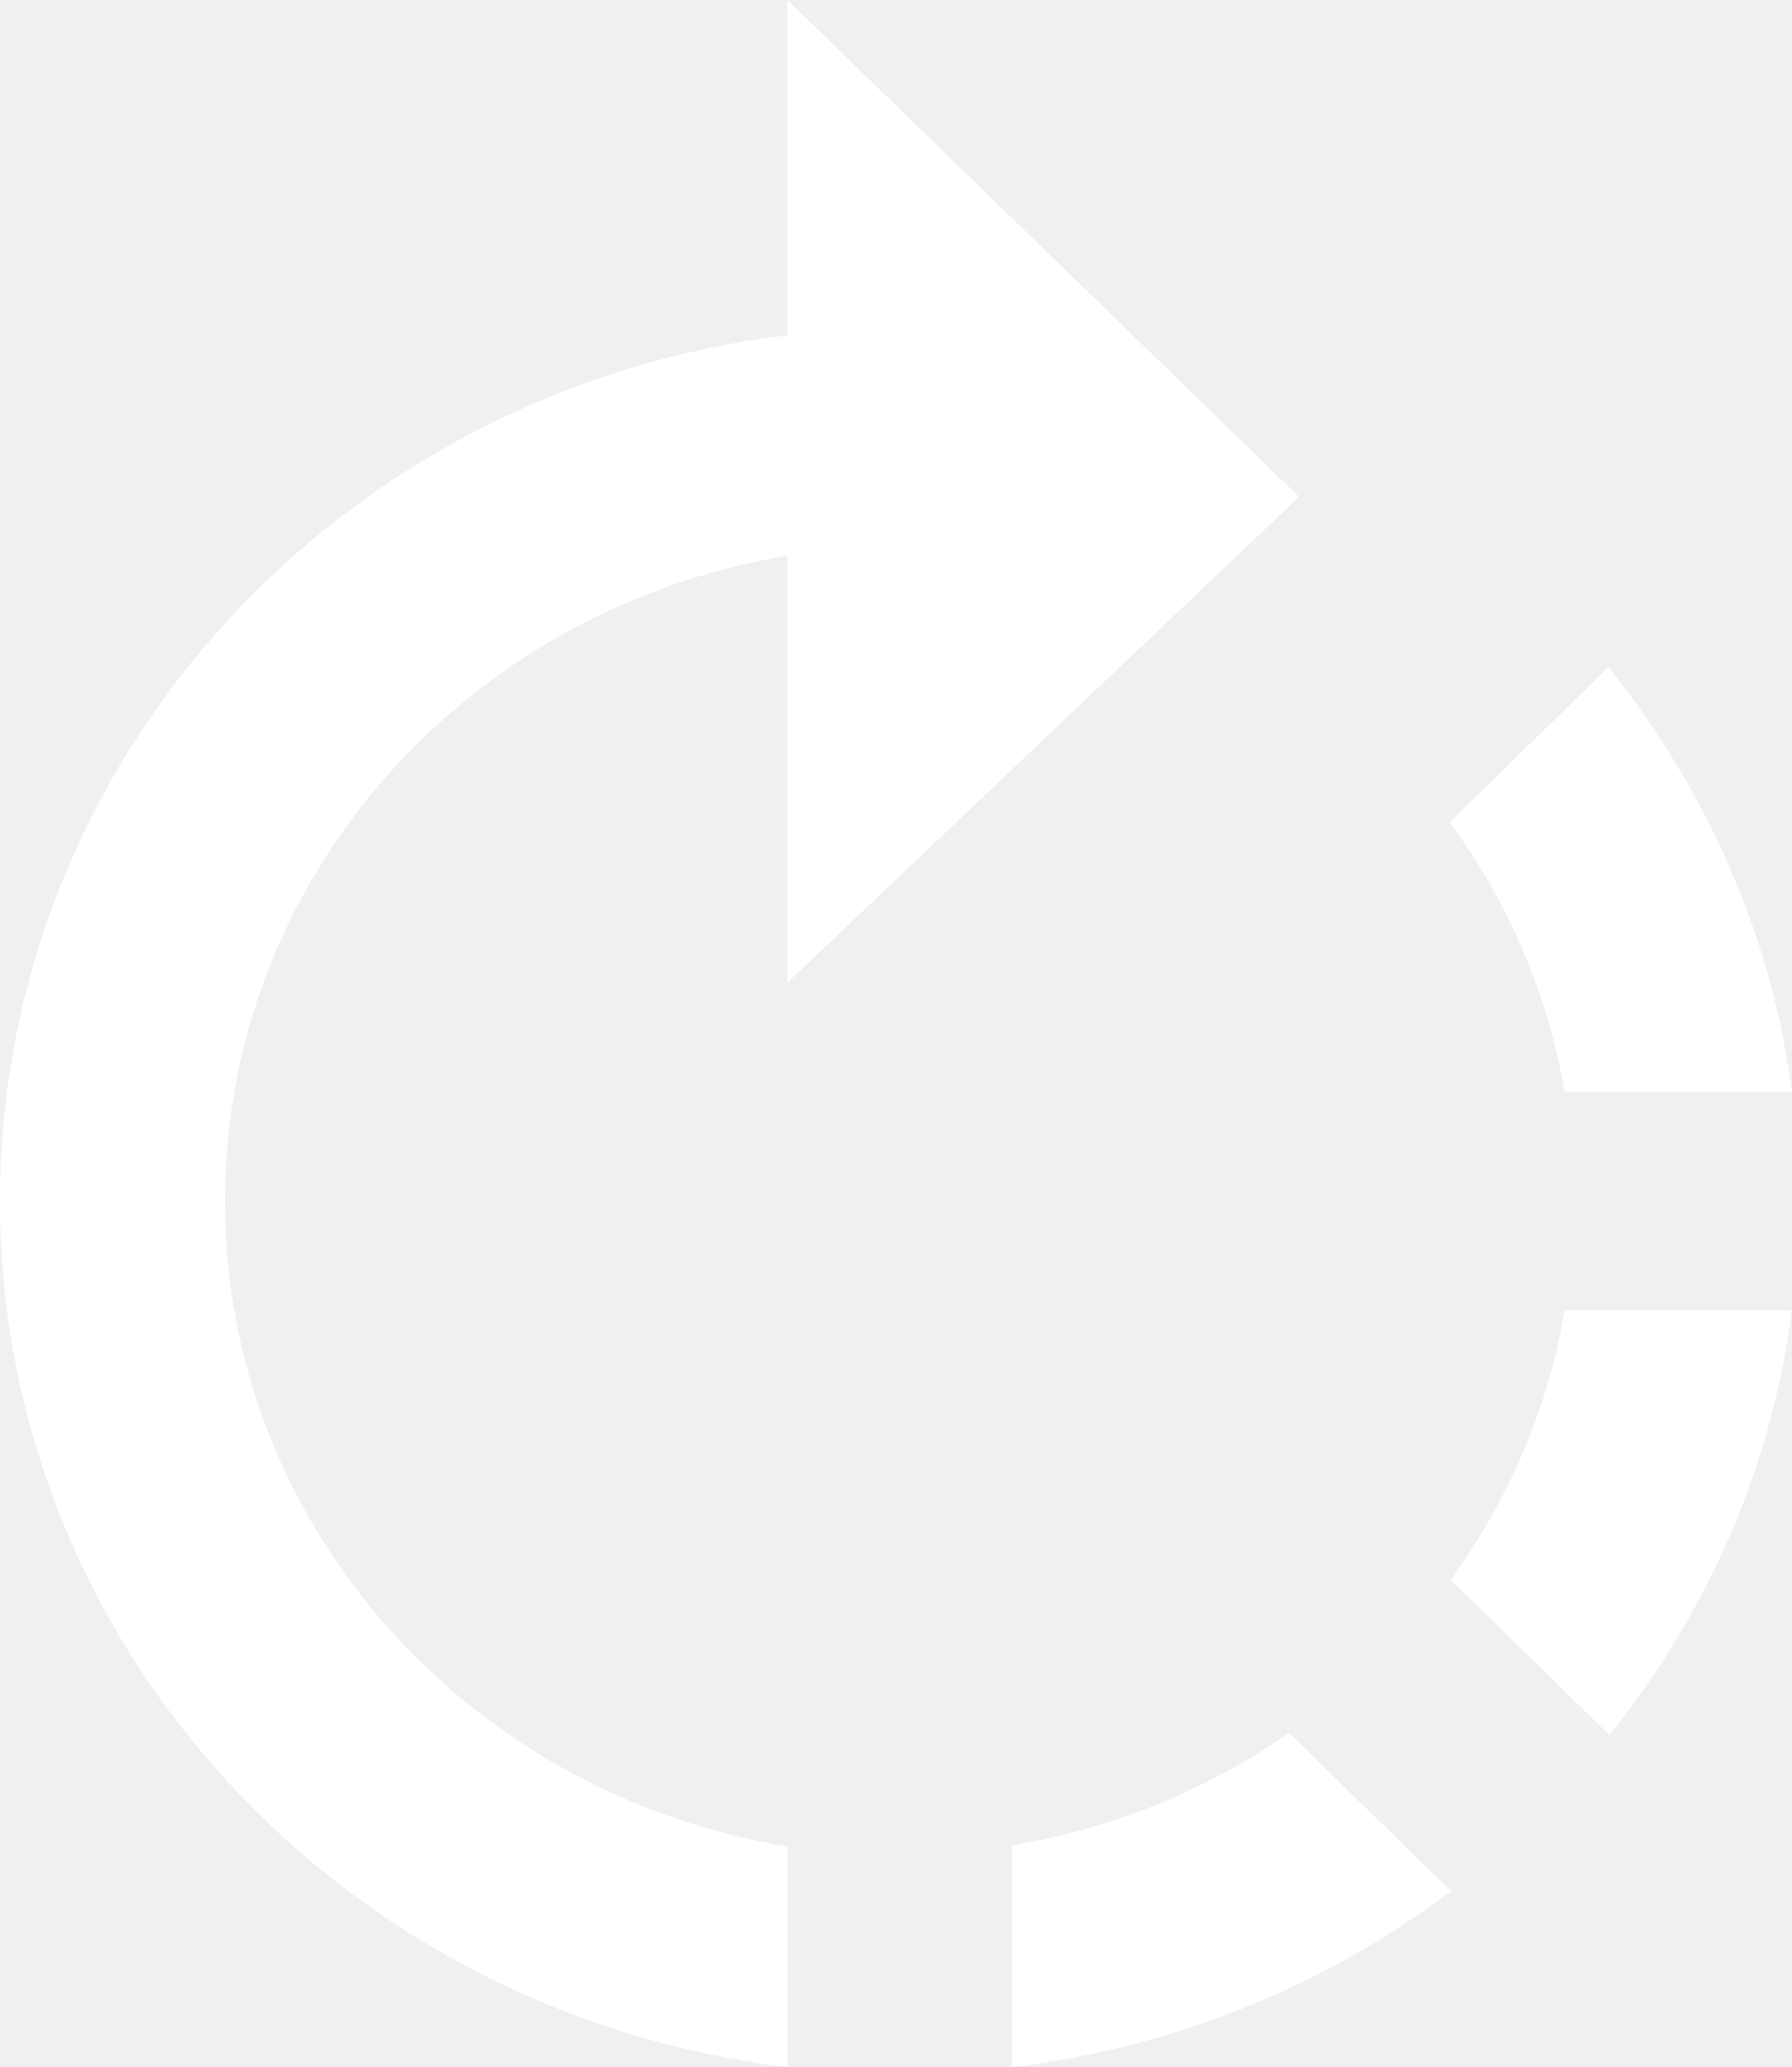
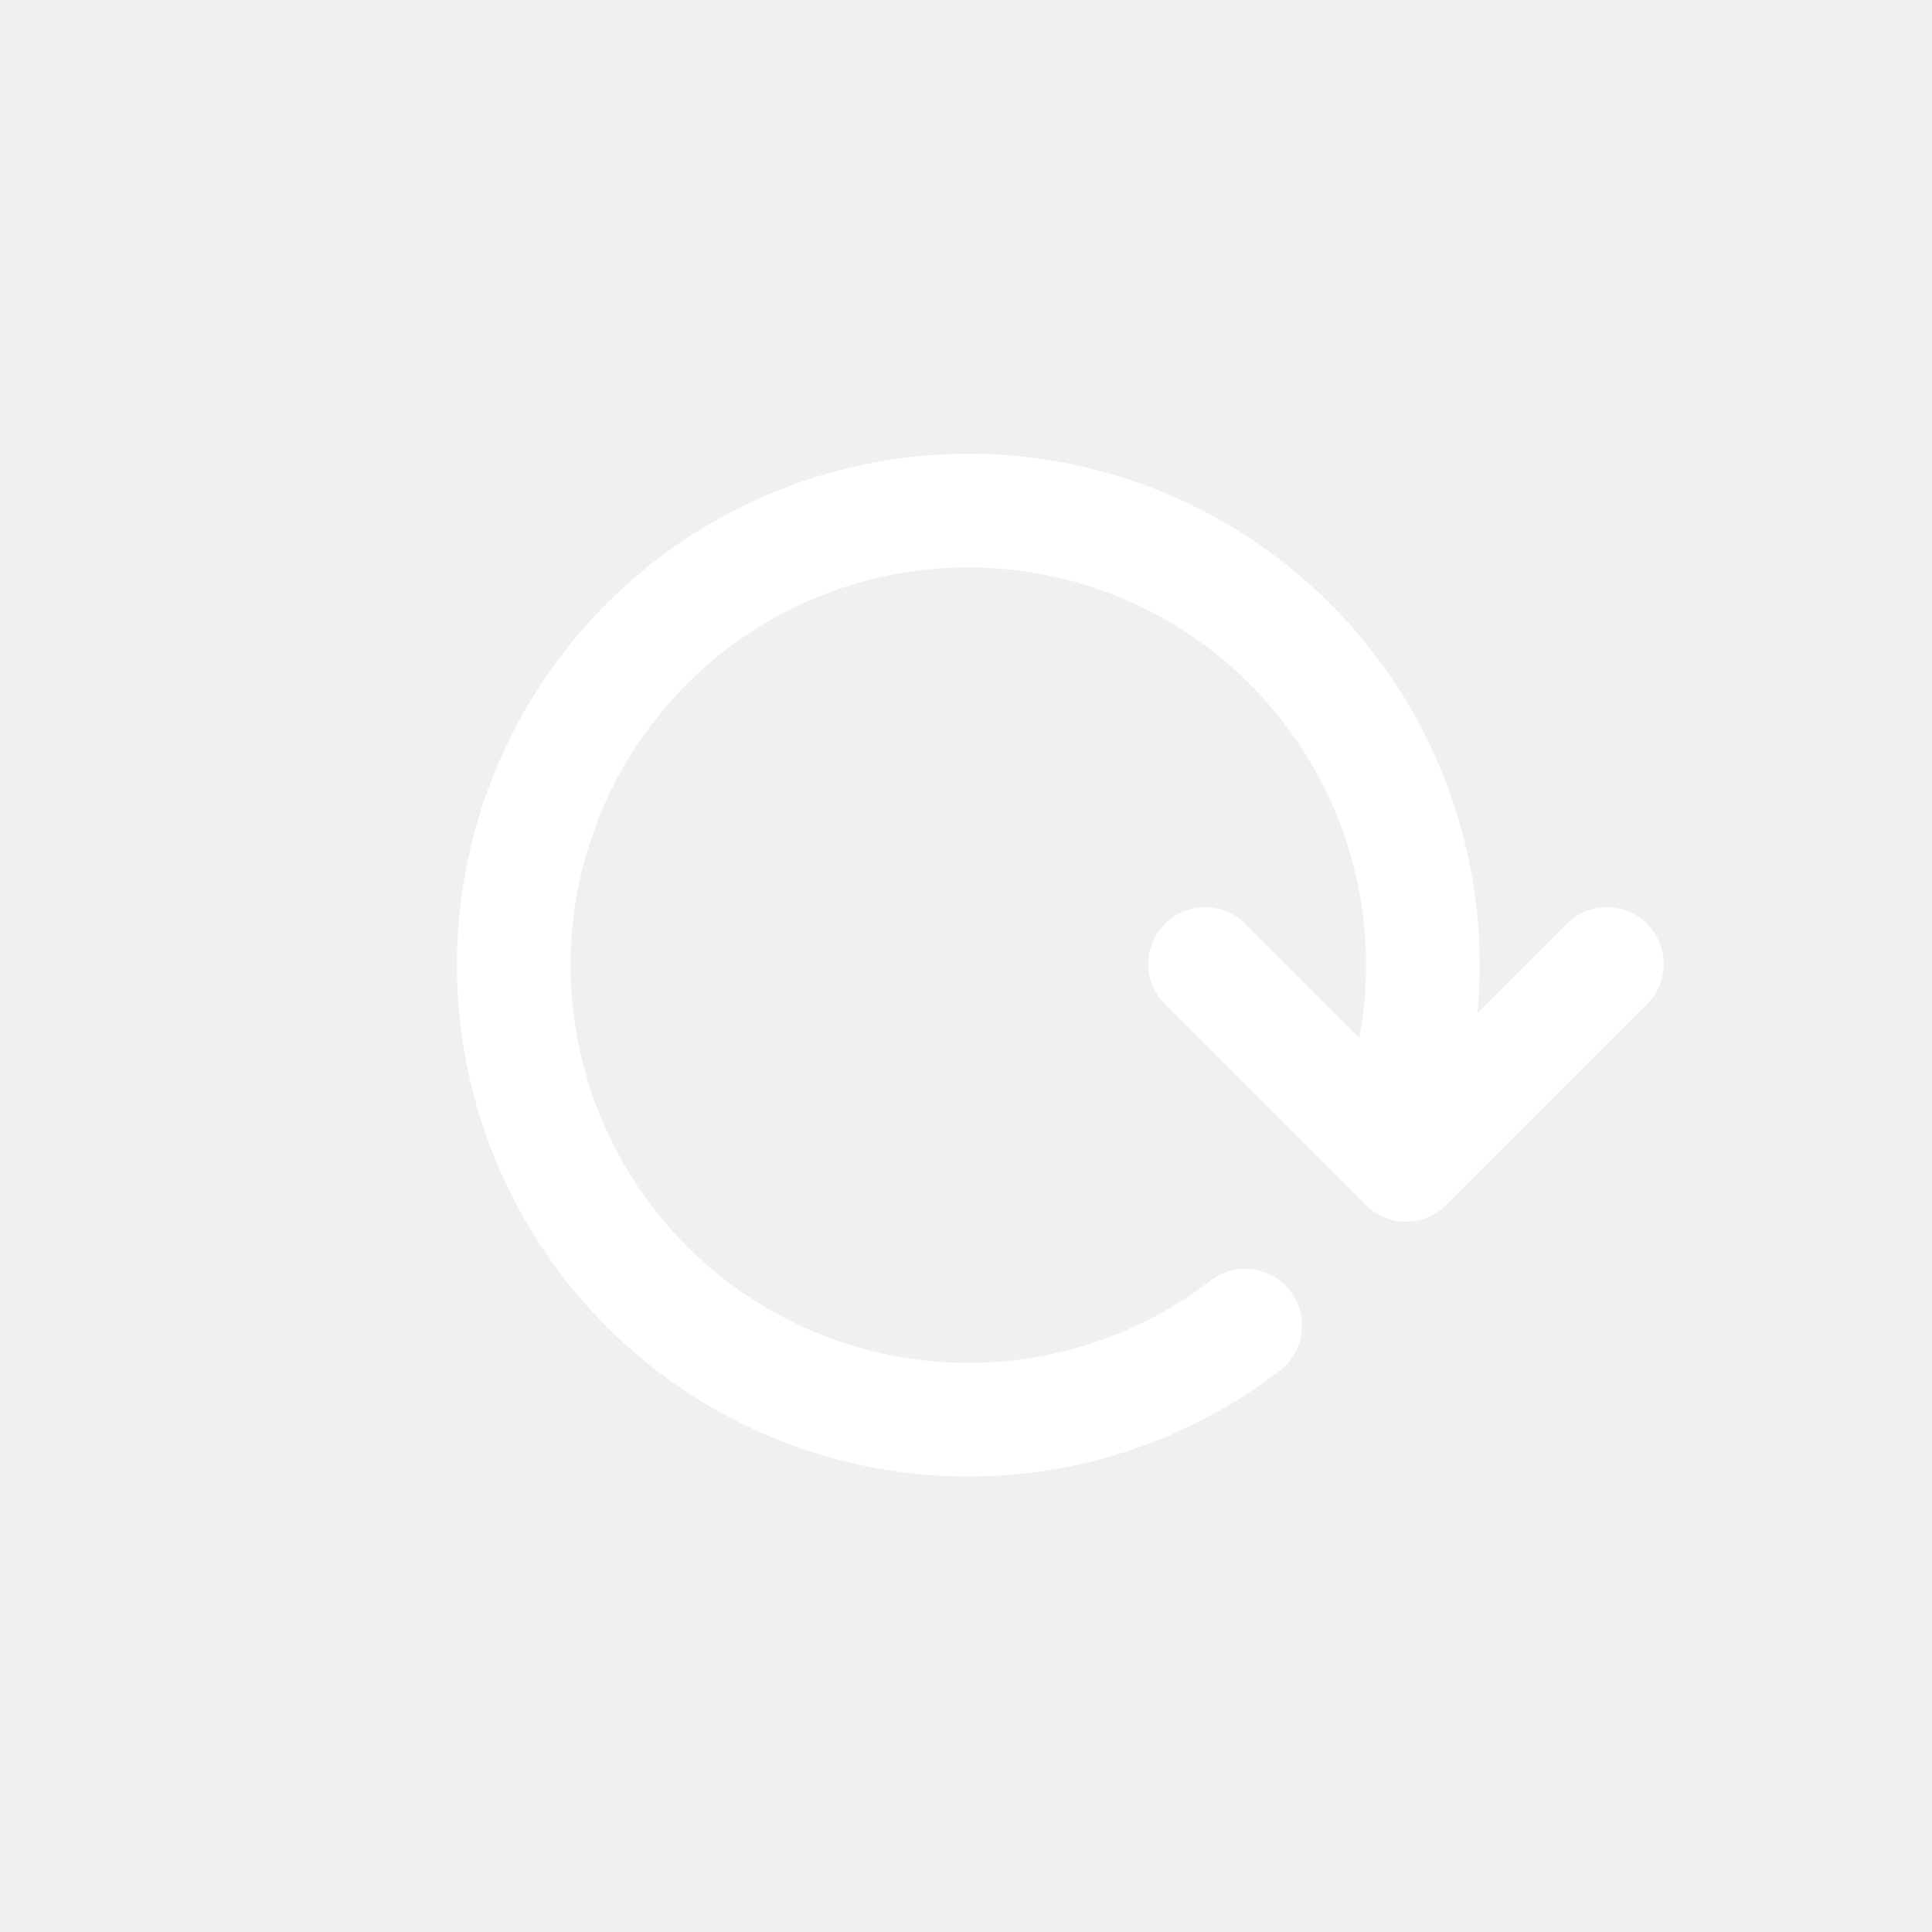
- <svg xmlns="http://www.w3.org/2000/svg" width="26" height="30" viewBox="0 0 26 30" fill="none">
-   <path d="M21.038 11.933L23.34 9.683C24.808 11.521 25.723 13.645 26 15.848H22.703C22.475 14.469 21.903 13.122 21.038 11.933ZM22.703 19.017H26C25.723 21.22 24.825 23.344 23.356 25.182L21.055 22.932C21.903 21.743 22.475 20.412 22.703 19.017ZM21.055 27.448C19.161 28.875 16.958 29.731 14.689 30V26.783C16.109 26.545 17.48 26.006 18.704 25.151L21.055 27.448ZM11.425 4.865V0L18.851 7.211L11.425 14.263V8.067C6.79 8.827 3.264 12.726 3.264 17.433C3.264 22.14 6.79 26.038 11.425 26.799V30C4.978 29.224 0 23.899 0 17.433C0 10.967 4.978 5.642 11.425 4.865Z" fill="white" />
+ <svg xmlns="http://www.w3.org/2000/svg" width="34" height="34" viewBox="0 0 34 34" fill="none">
+   <g clip-path="url(#clip0_32_4)">
+     <path d="M21.914 23.329C20.371 24.514 18.449 25.096 16.508 24.967C14.566 24.837 12.739 24.004 11.367 22.625C9.995 21.244 9.174 19.412 9.056 17.47C8.938 15.527 9.531 13.609 10.726 12.073C11.921 10.537 13.634 9.489 15.545 9.126C17.457 8.762 19.435 9.107 21.11 10.097C22.786 11.087 24.043 12.653 24.646 14.503C25.25 16.353 25.158 18.359 24.389 20.147M28.278 16.965L24.743 20.5L21.207 16.965" stroke="white" stroke-width="2" stroke-linecap="round" stroke-linejoin="round" />
+   </g>
+   <defs>
+     <clipPath id="clip0_32_4">
+       <rect width="24" height="24" fill="white" transform="matrix(0.707107 0.707107 0.707107 -0.707107 0.029541 17)" />
+     </clipPath>
+   </defs>
</svg>
